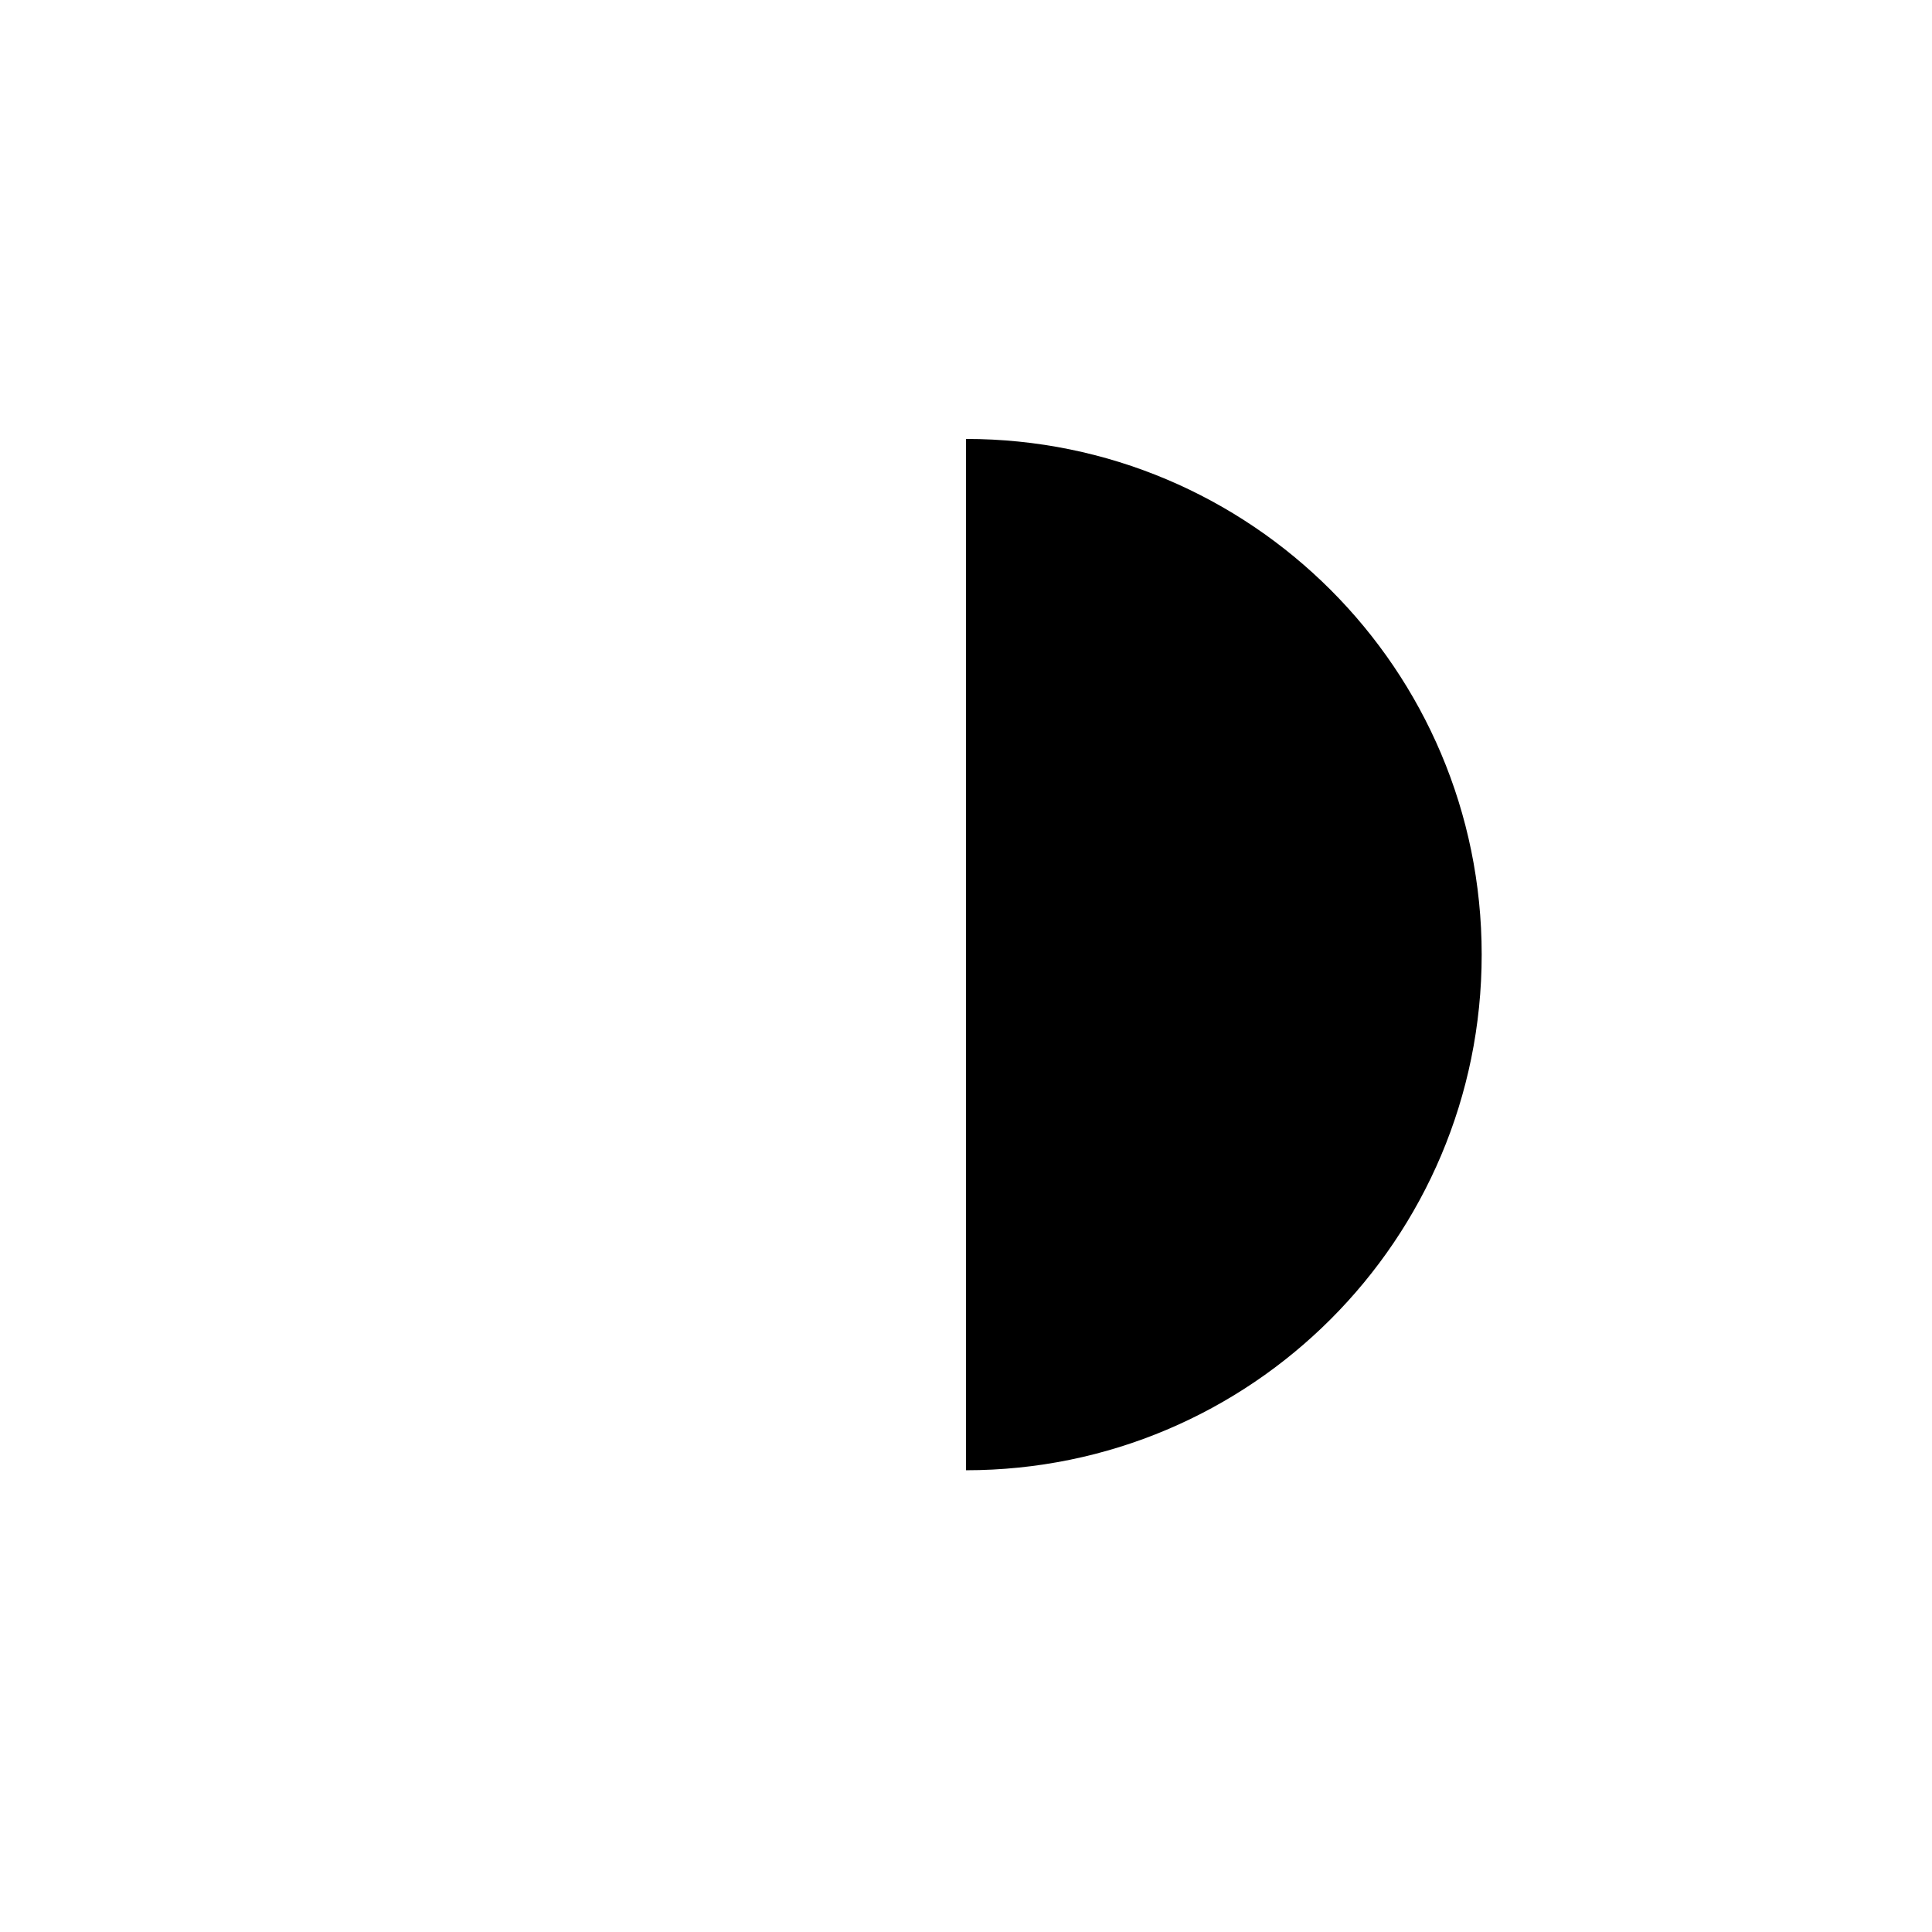
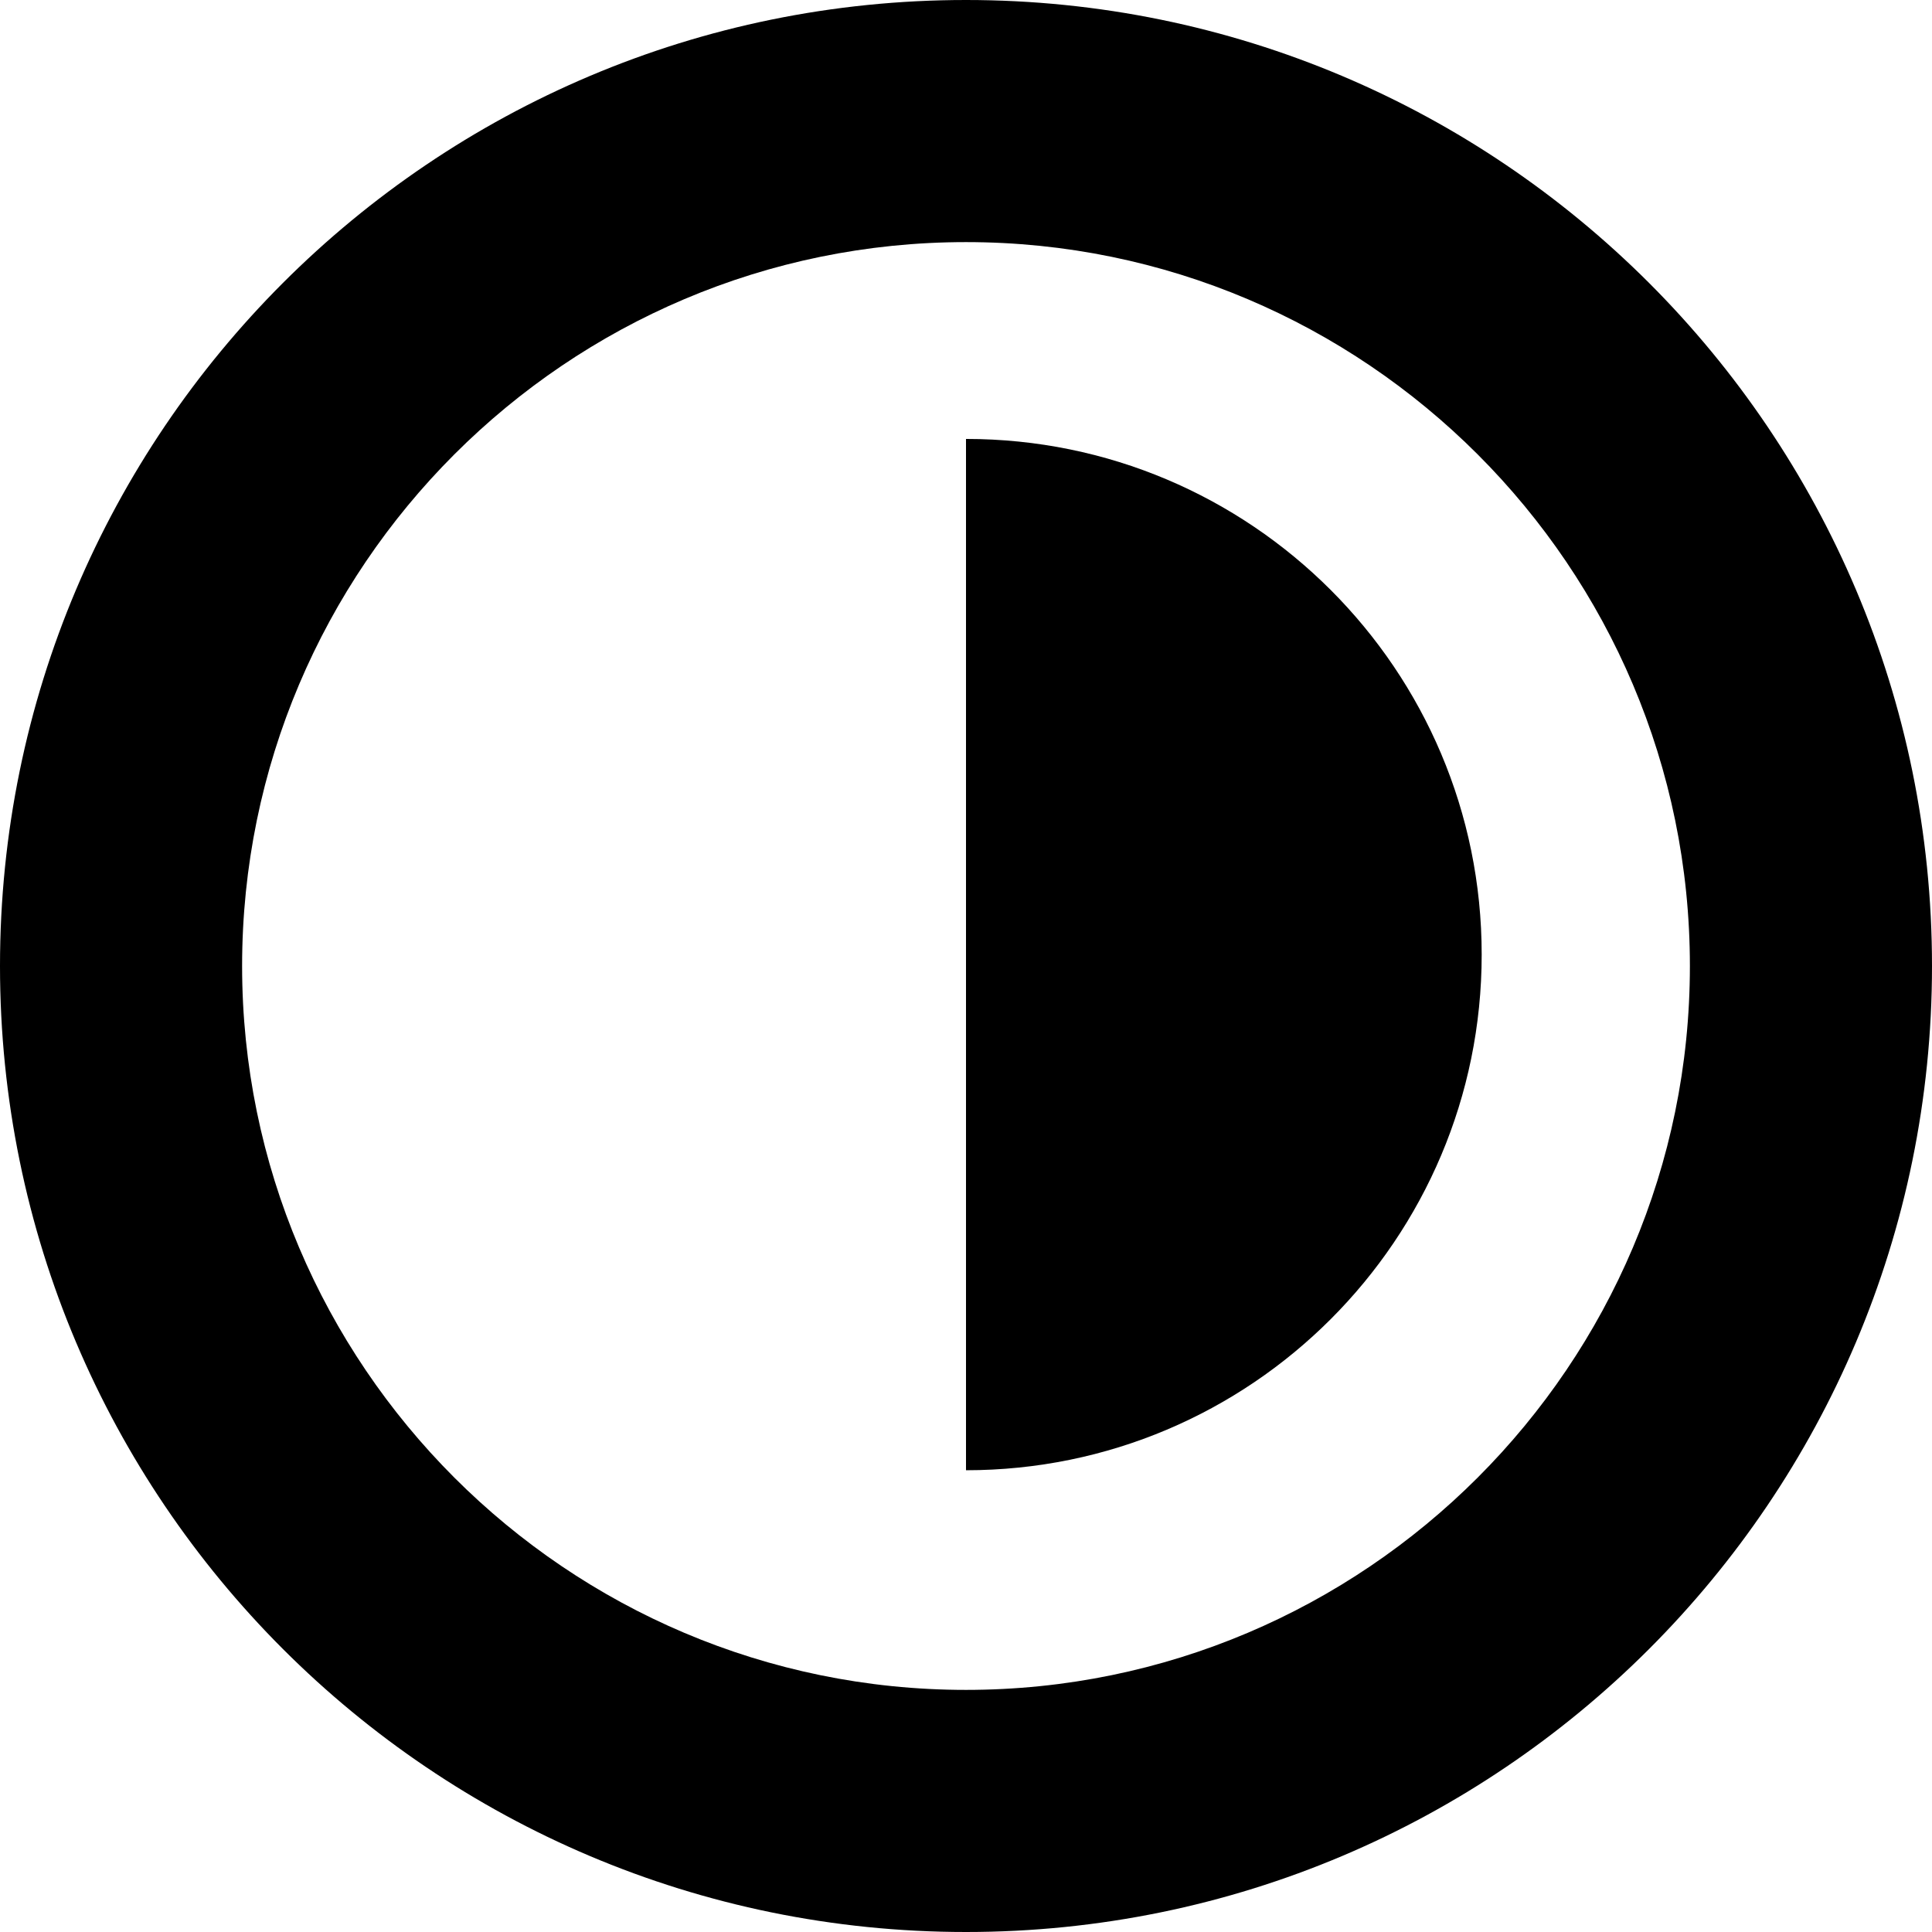
<svg xmlns="http://www.w3.org/2000/svg" version="1" width="31.92" height="31.92" viewBox="-35.422 -7.96 31.92 31.92">
-   <path fill="none" d="M-19.462-3.96c6.595 0 11.96 5.365 11.96 11.96s-5.365 11.96-11.96 11.96-11.96-5.365-11.96-11.96 5.365-11.96 11.96-11.96m0-4c-8.814 0-15.96 7.145-15.96 15.96 0 8.813 7.146 15.96 15.96 15.96S-3.502 16.813-3.502 8c0-8.815-7.146-15.96-15.96-15.96z" />
+   <path d="M-19.462-3.96c6.595 0 11.96 5.365 11.96 11.96s-5.365 11.96-11.96 11.96-11.96-5.365-11.96-11.96 5.365-11.96 11.96-11.96m0-4c-8.814 0-15.96 7.145-15.96 15.96 0 8.813 7.146 15.96 15.96 15.96S-3.502 16.813-3.502 8c0-8.815-7.146-15.96-15.96-15.96z" />
  <path d="M-19.462 16.331a8.519 8.519 0 0 0 8.52-8.52 8.518 8.518 0 0 0-8.52-8.519" />
</svg>
